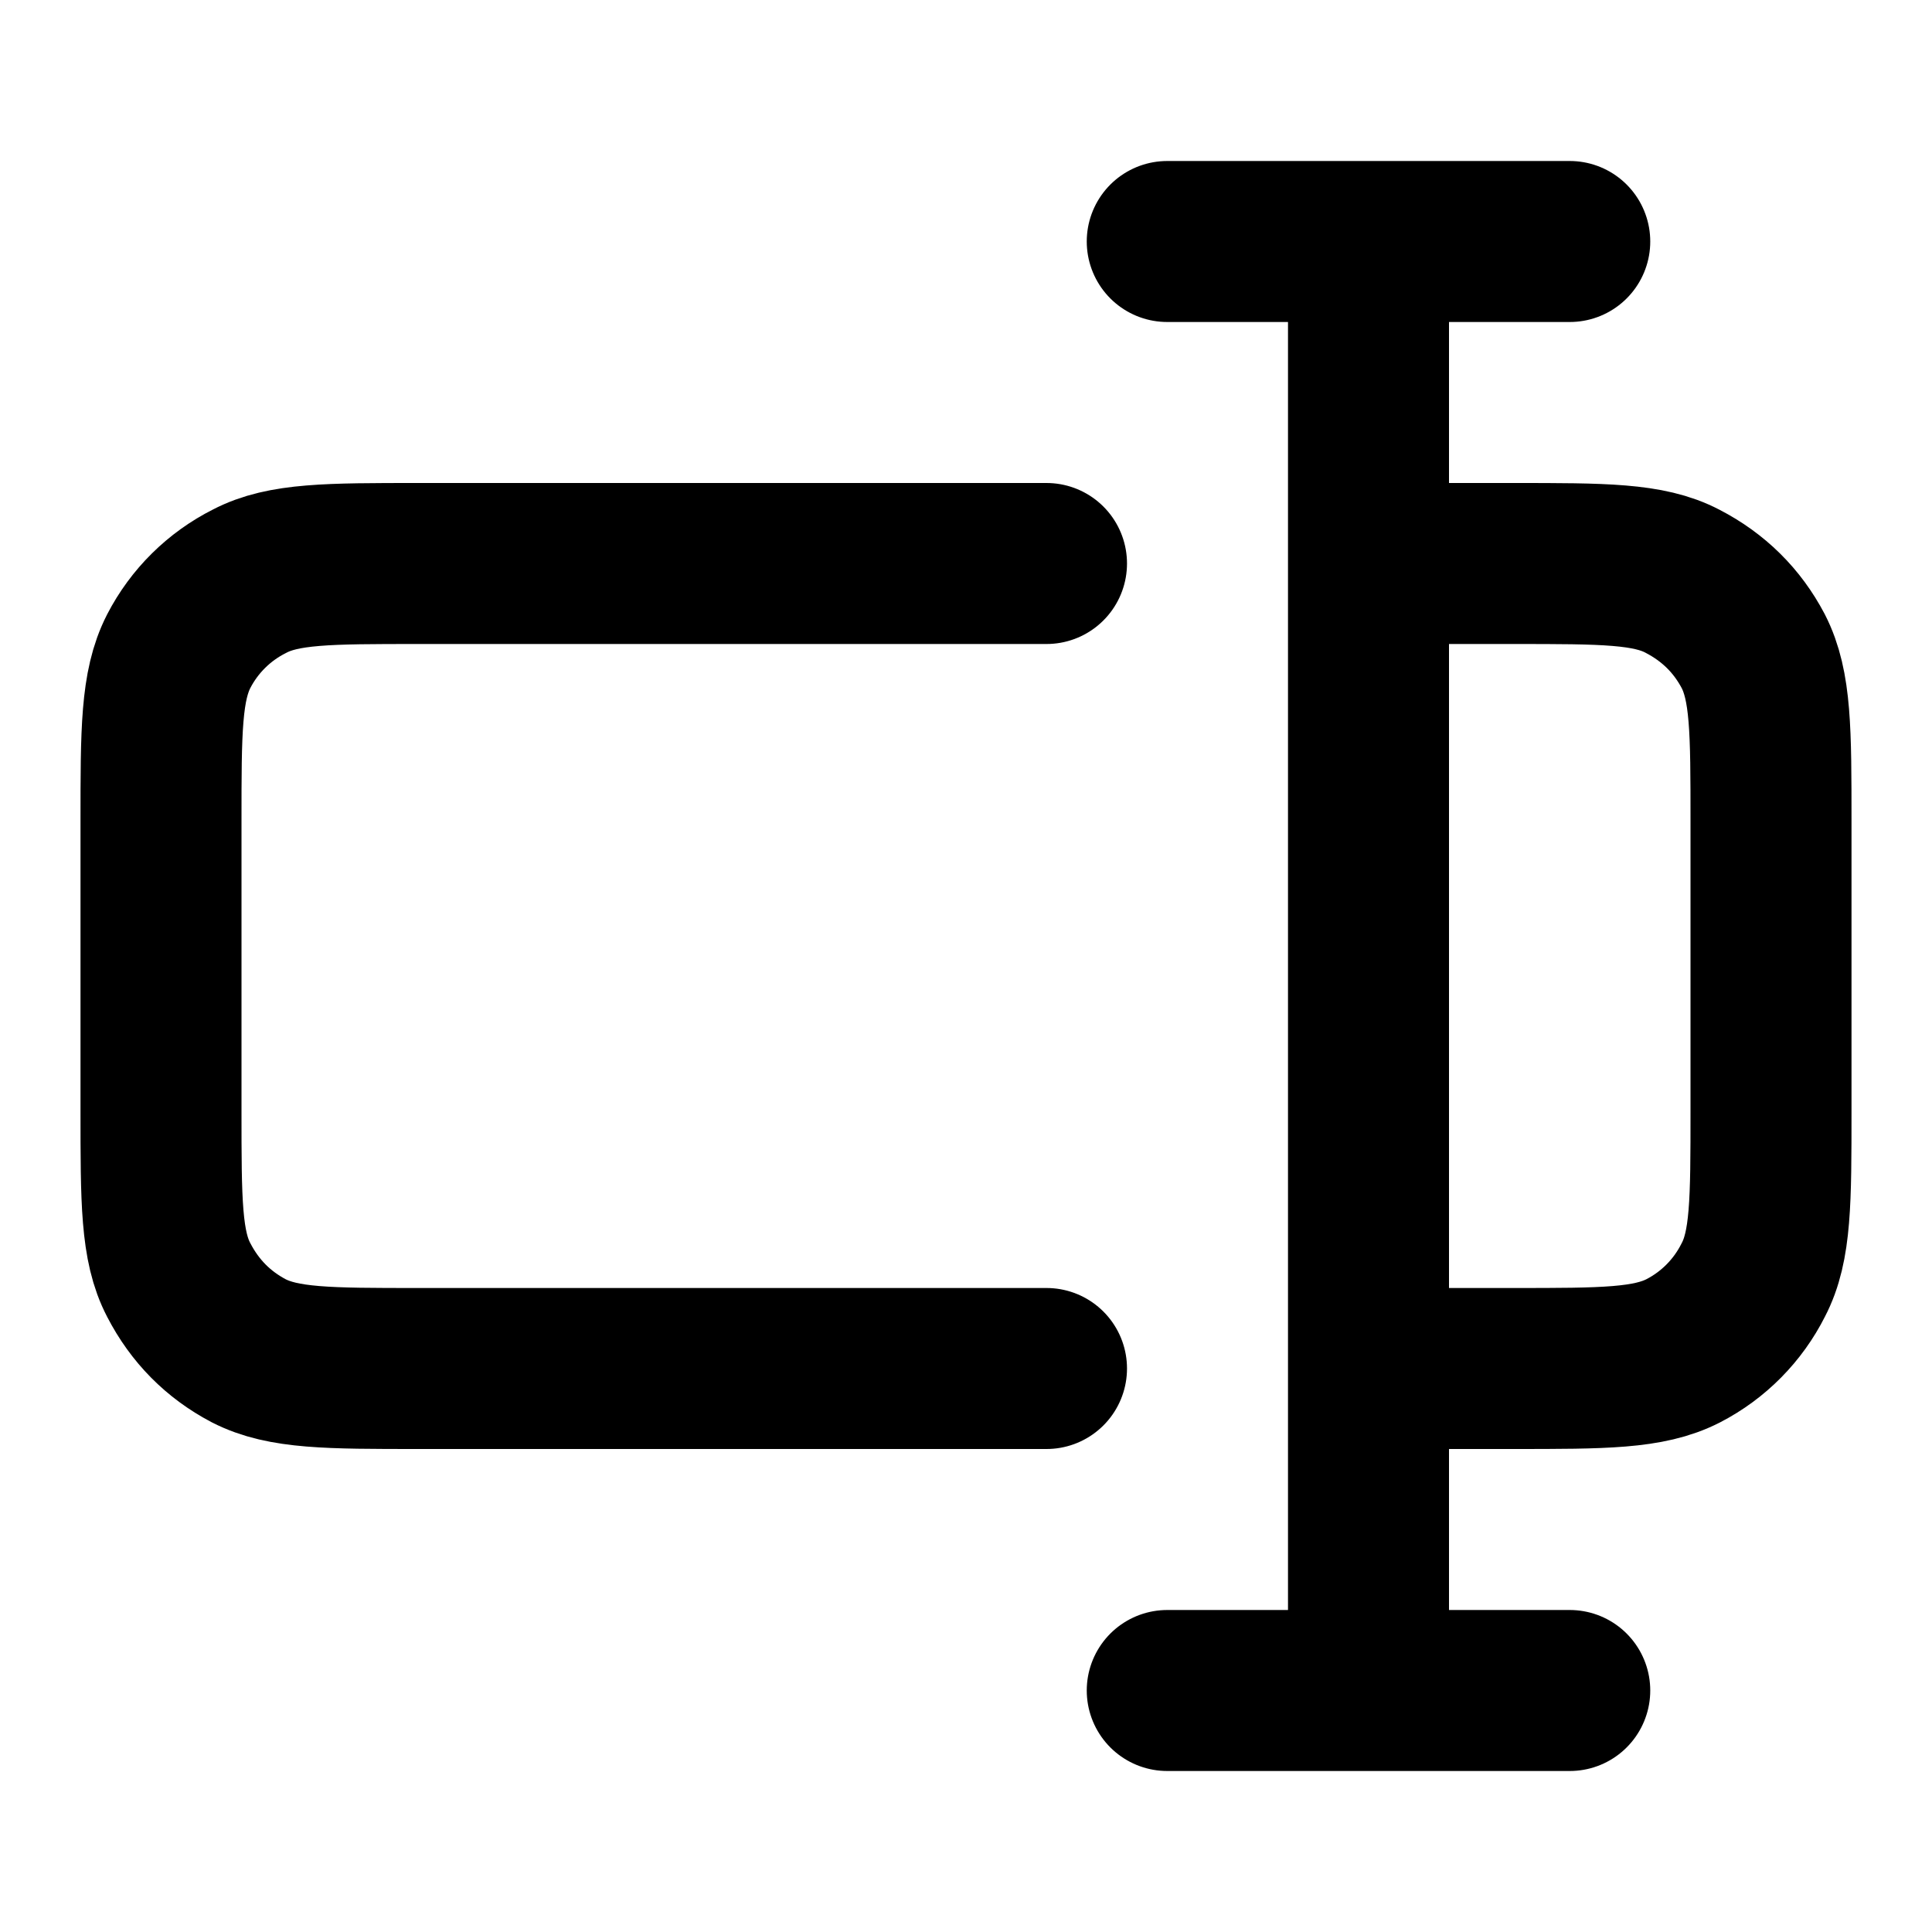
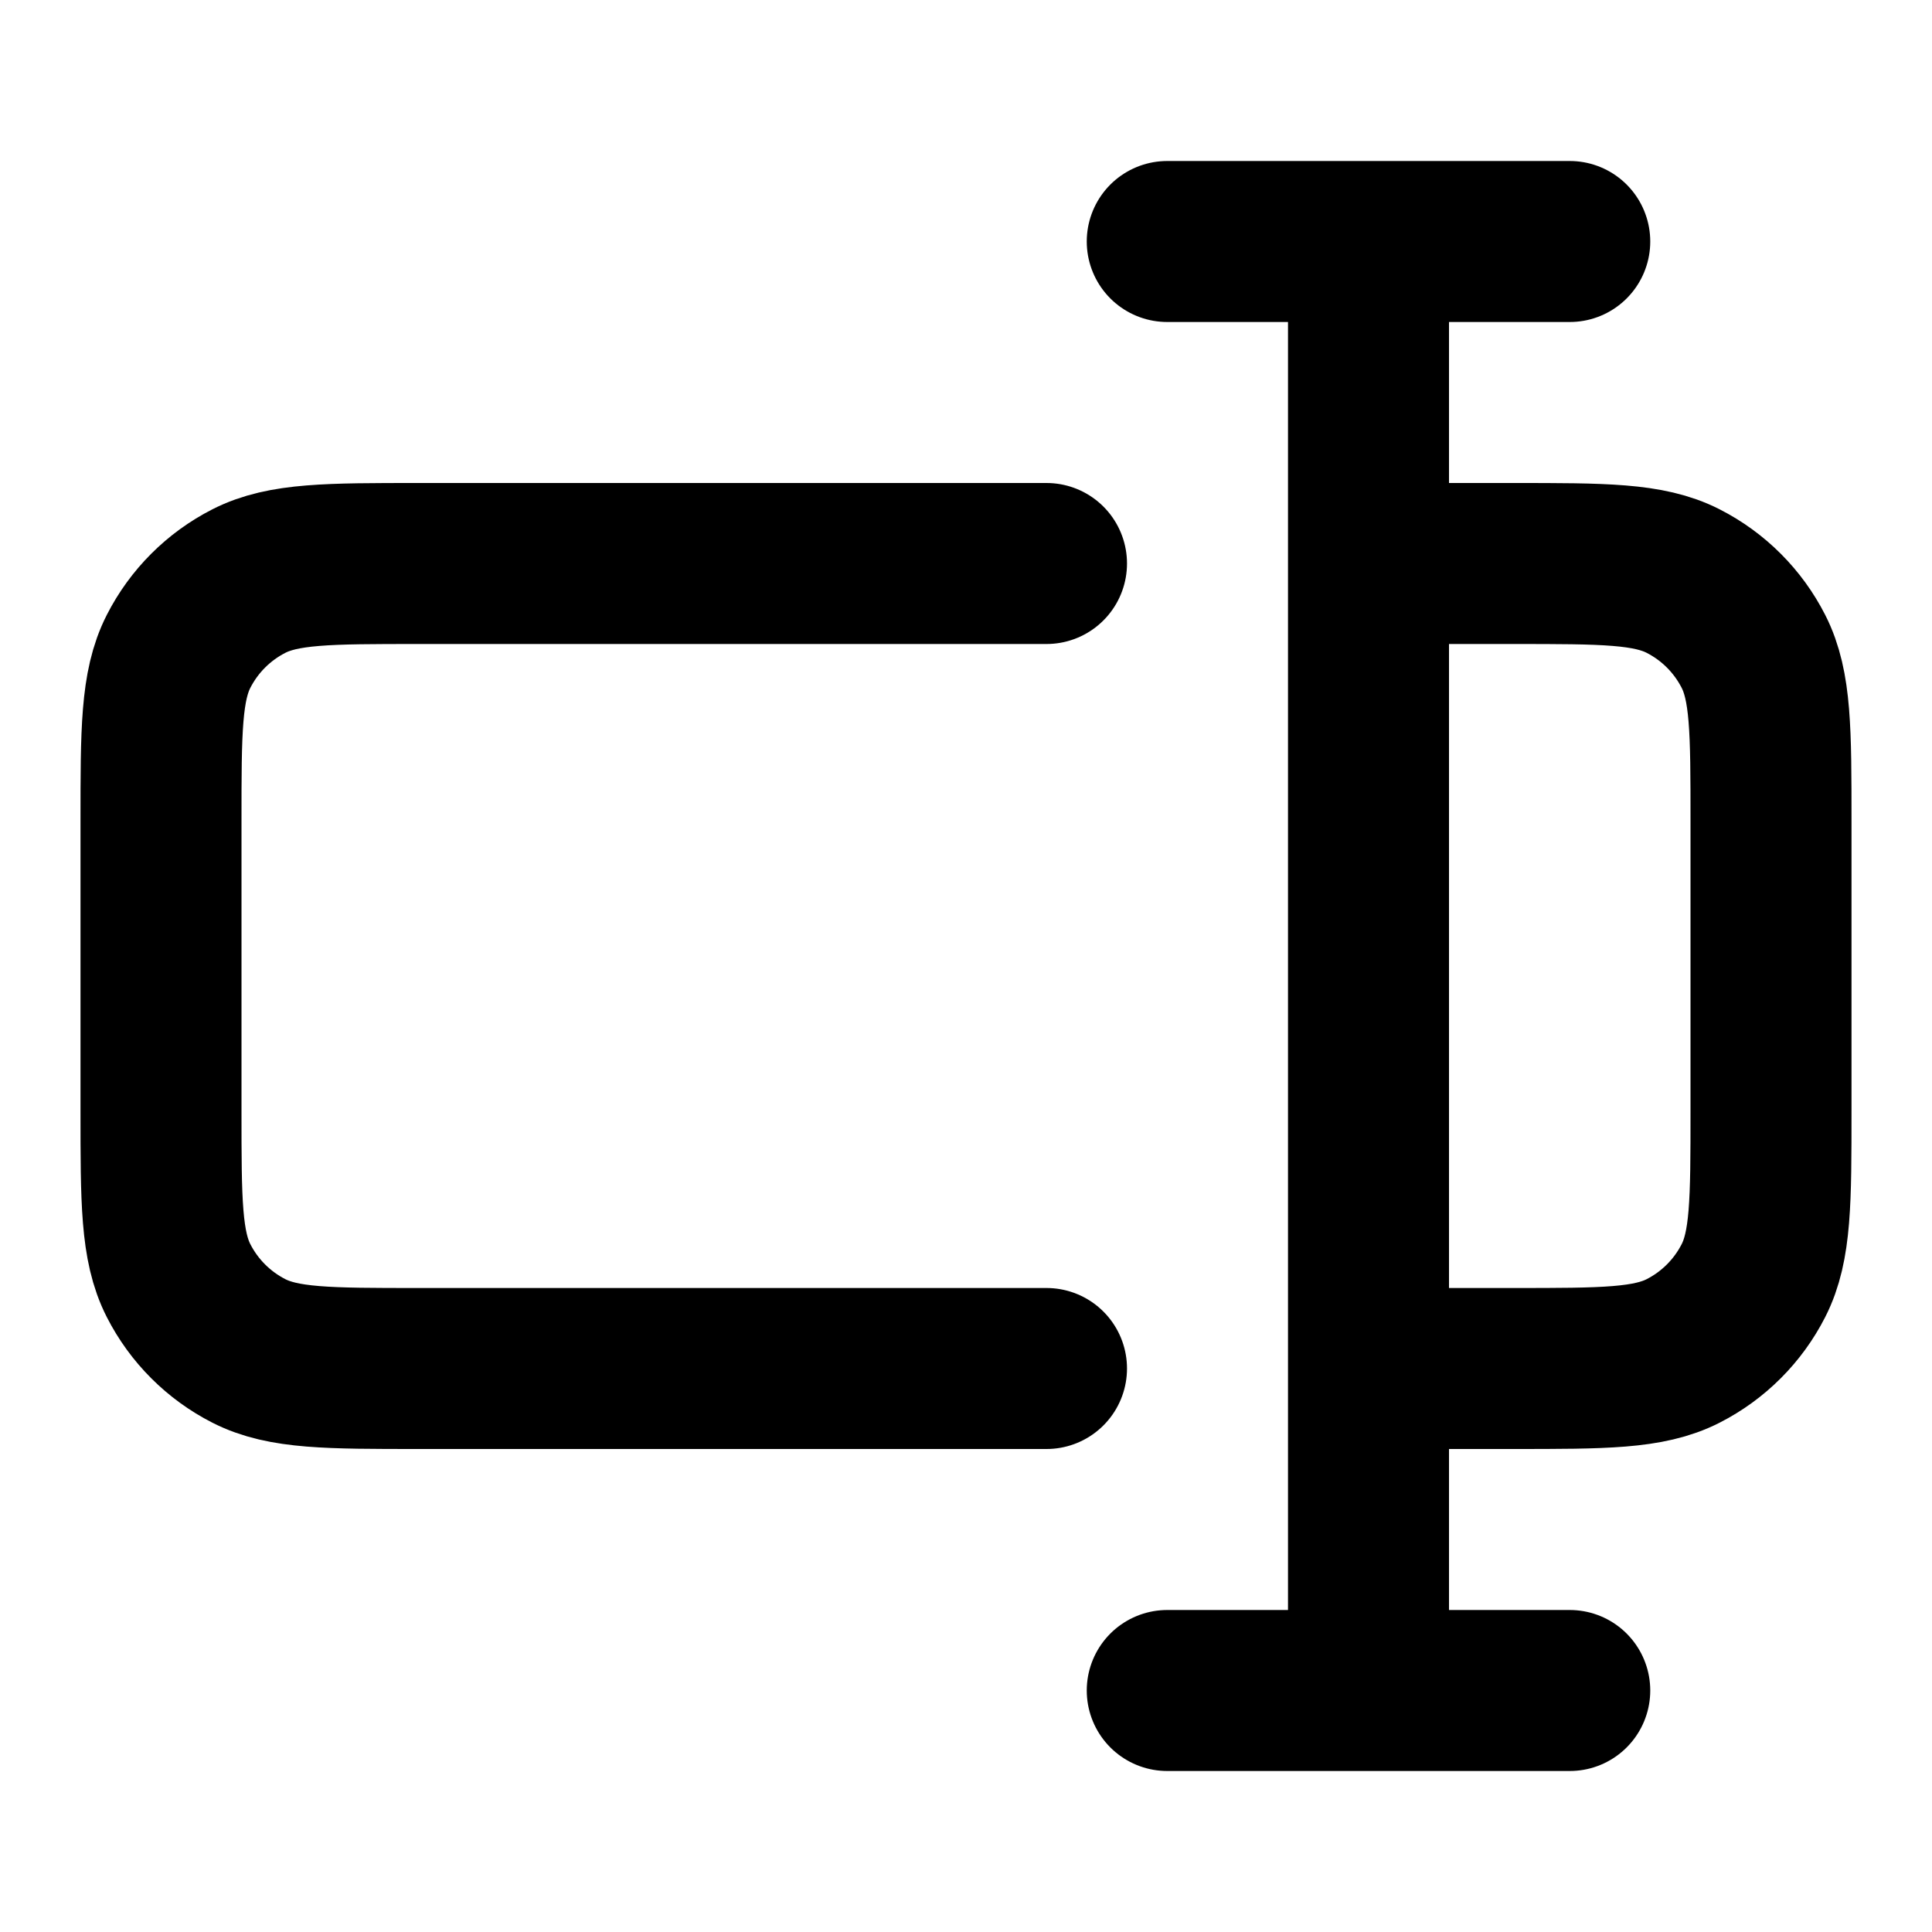
<svg xmlns="http://www.w3.org/2000/svg" fill="none" viewBox="0 0 24 24">
-   <path stroke="currentColor" stroke-linecap="round" stroke-linejoin="round" stroke-width="2" d="M13 7H5.2c-1.12 0-1.68 0-2.1.22a2 2 0 0 0-.88.87C2 8.52 2 9.08 2 10.2v3.6c0 1.12 0 1.68.22 2.1q.3.58.87.88c.43.22.99.22 2.11.22H13m4-10h1.8c1.12 0 1.68 0 2.1.22q.58.3.88.87c.22.43.22.99.22 2.11v3.6c0 1.12 0 1.68-.22 2.1a2 2 0 0 1-.87.88c-.43.22-.99.22-2.11.22H17m0 4V3m2.5 0h-5m5 18h-5" />
+   <path stroke="currentColor" stroke-linecap="round" stroke-linejoin="round" stroke-width="2" d="M13 7H5.2c-1.12 0-1.68 0-2.108.218a2 2 0 0 0-.874.874C2 8.52 2 9.08 2 10.2v3.6c0 1.12 0 1.68.218 2.108a2 2 0 0 0 .874.874C3.52 17 4.08 17 5.2 17H13m4-10h1.8c1.12 0 1.68 0 2.108.218a2 2 0 0 1 .874.874C22 8.52 22 9.08 22 10.2v3.6c0 1.12 0 1.68-.218 2.108a2 2 0 0 1-.874.874C20.48 17 19.92 17 18.8 17H17m0 4V3m2.5 0h-5m5 18h-5" />
</svg>
